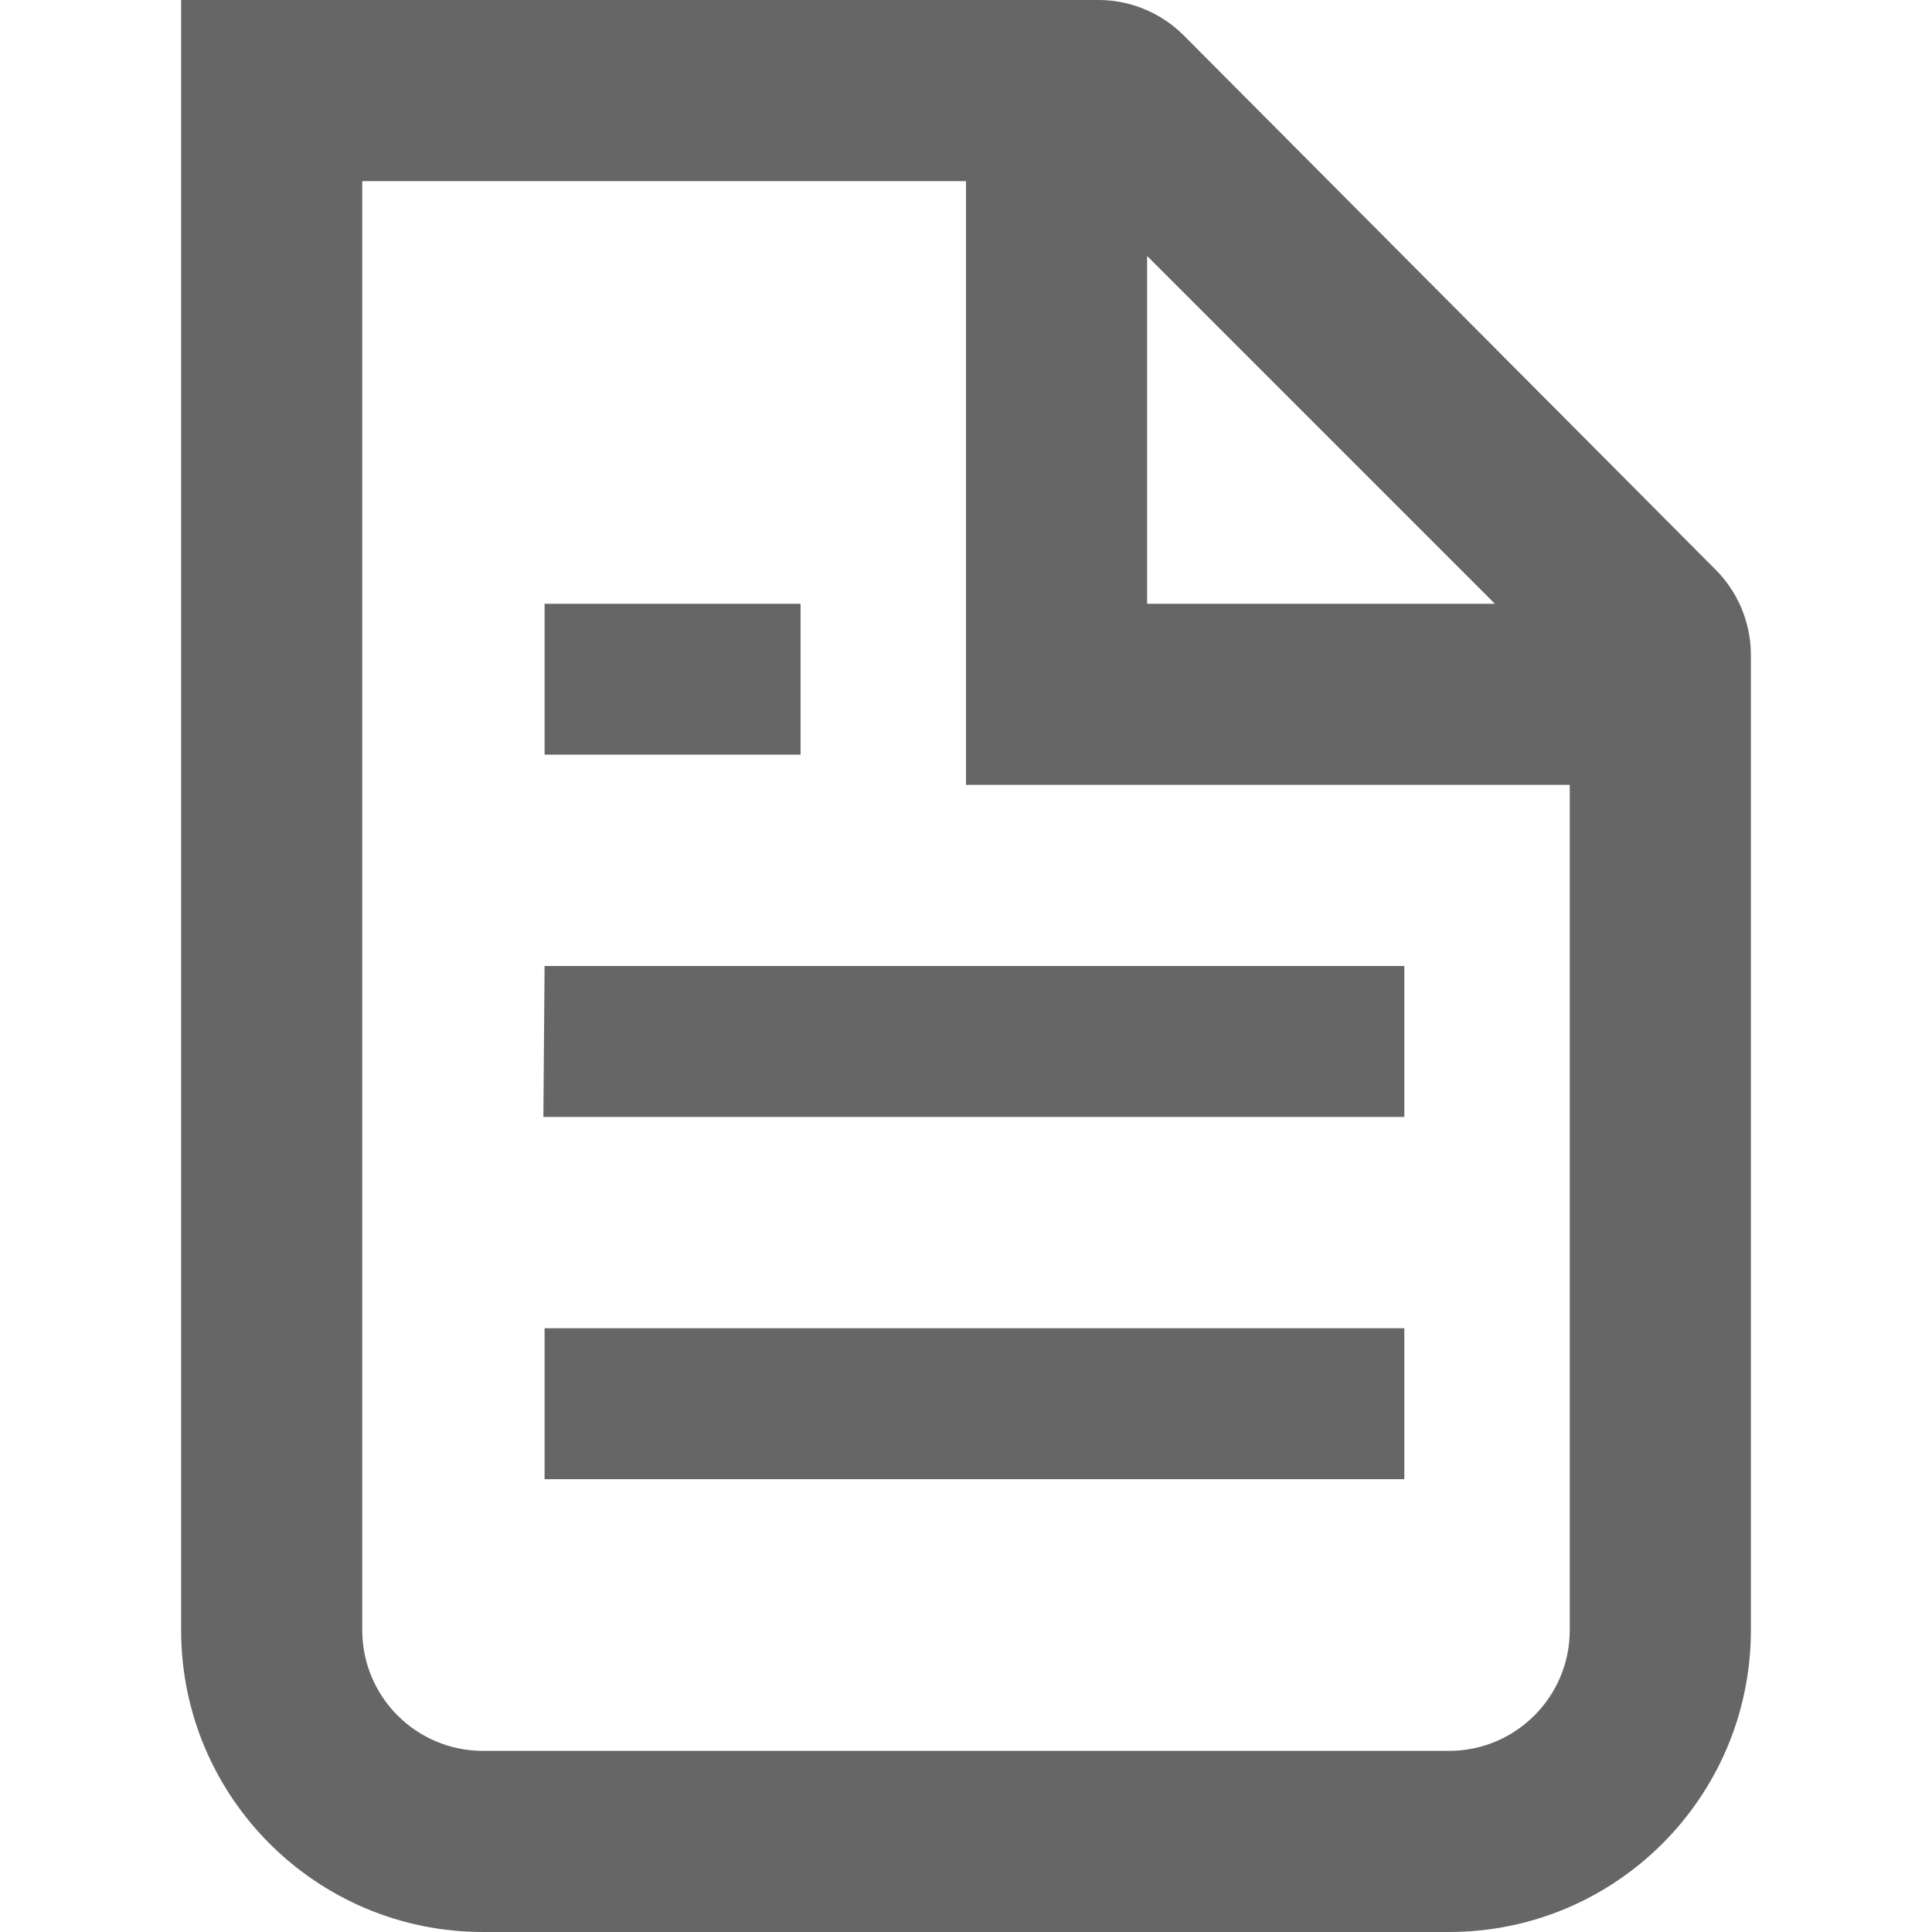
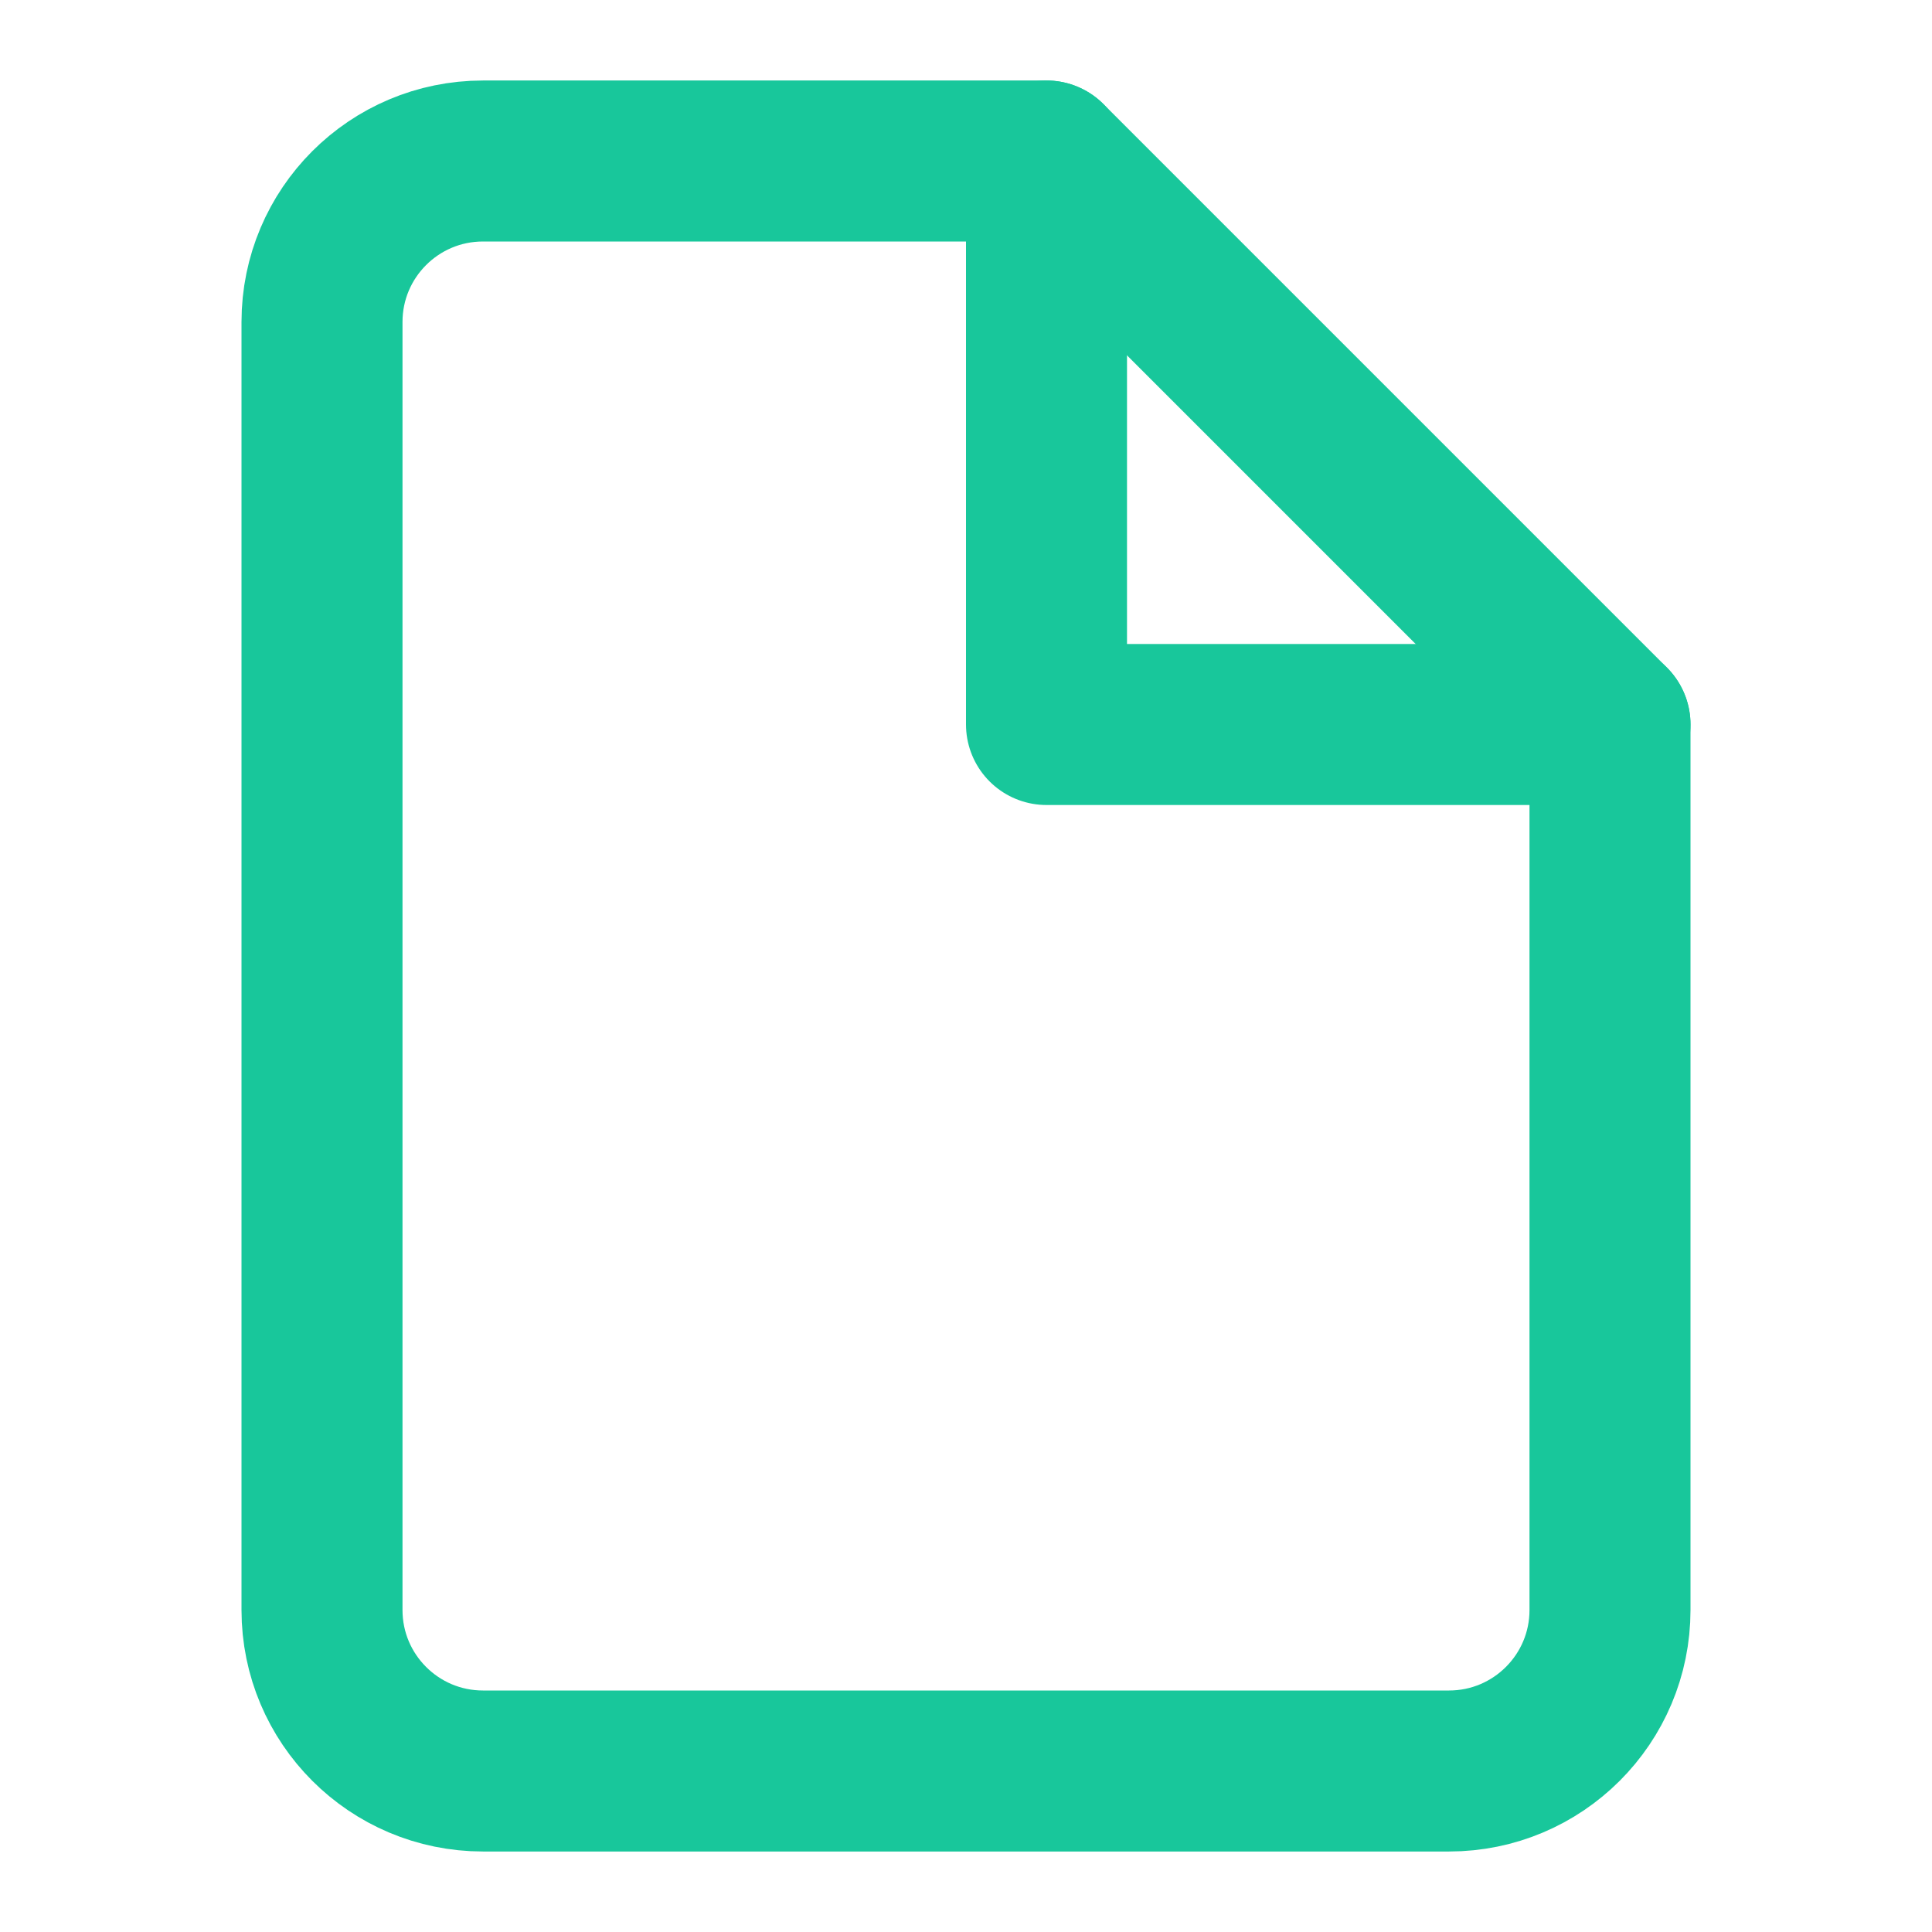
- <svg xmlns="http://www.w3.org/2000/svg" fill="none" viewBox="0 0 16 16">
-   <path d="M14.5 13.5V5.41a1 1 0 0 0-.3-.7L9.8.29A1 1 0 0 0 9.08 0H1.5v13.5A2.5 2.5 0 0 0 4 16h8a2.5 2.5 0 0 0 2.5-2.5m-1.5 0v-7H8v-5H3v12a1 1 0 0 0 1 1h8a1 1 0 0 0 1-1M9.5 5V2.12L12.38 5zM5.13 5h-.62v1.25h2.12V5zm-.62 3h7.12v1.25H4.5zm.62 3h-.62v1.25h7.12V11z" clip-rule="evenodd" fill="#666" fill-rule="evenodd" />
+ <svg xmlns="http://www.w3.org/2000/svg" width="24" height="24" viewBox="0 0 24 24" fill="none" stroke="#18c79b" stroke-width="2" stroke-linecap="round" stroke-linejoin="round" class="feather feather-file">
+   <path d="M13 2H6a2 2 0 0 0-2 2v16a2 2 0 0 0 2 2h12a2 2 0 0 0 2-2V9z" />
+   <polyline points="13 2 13 9 20 9" />
</svg>
